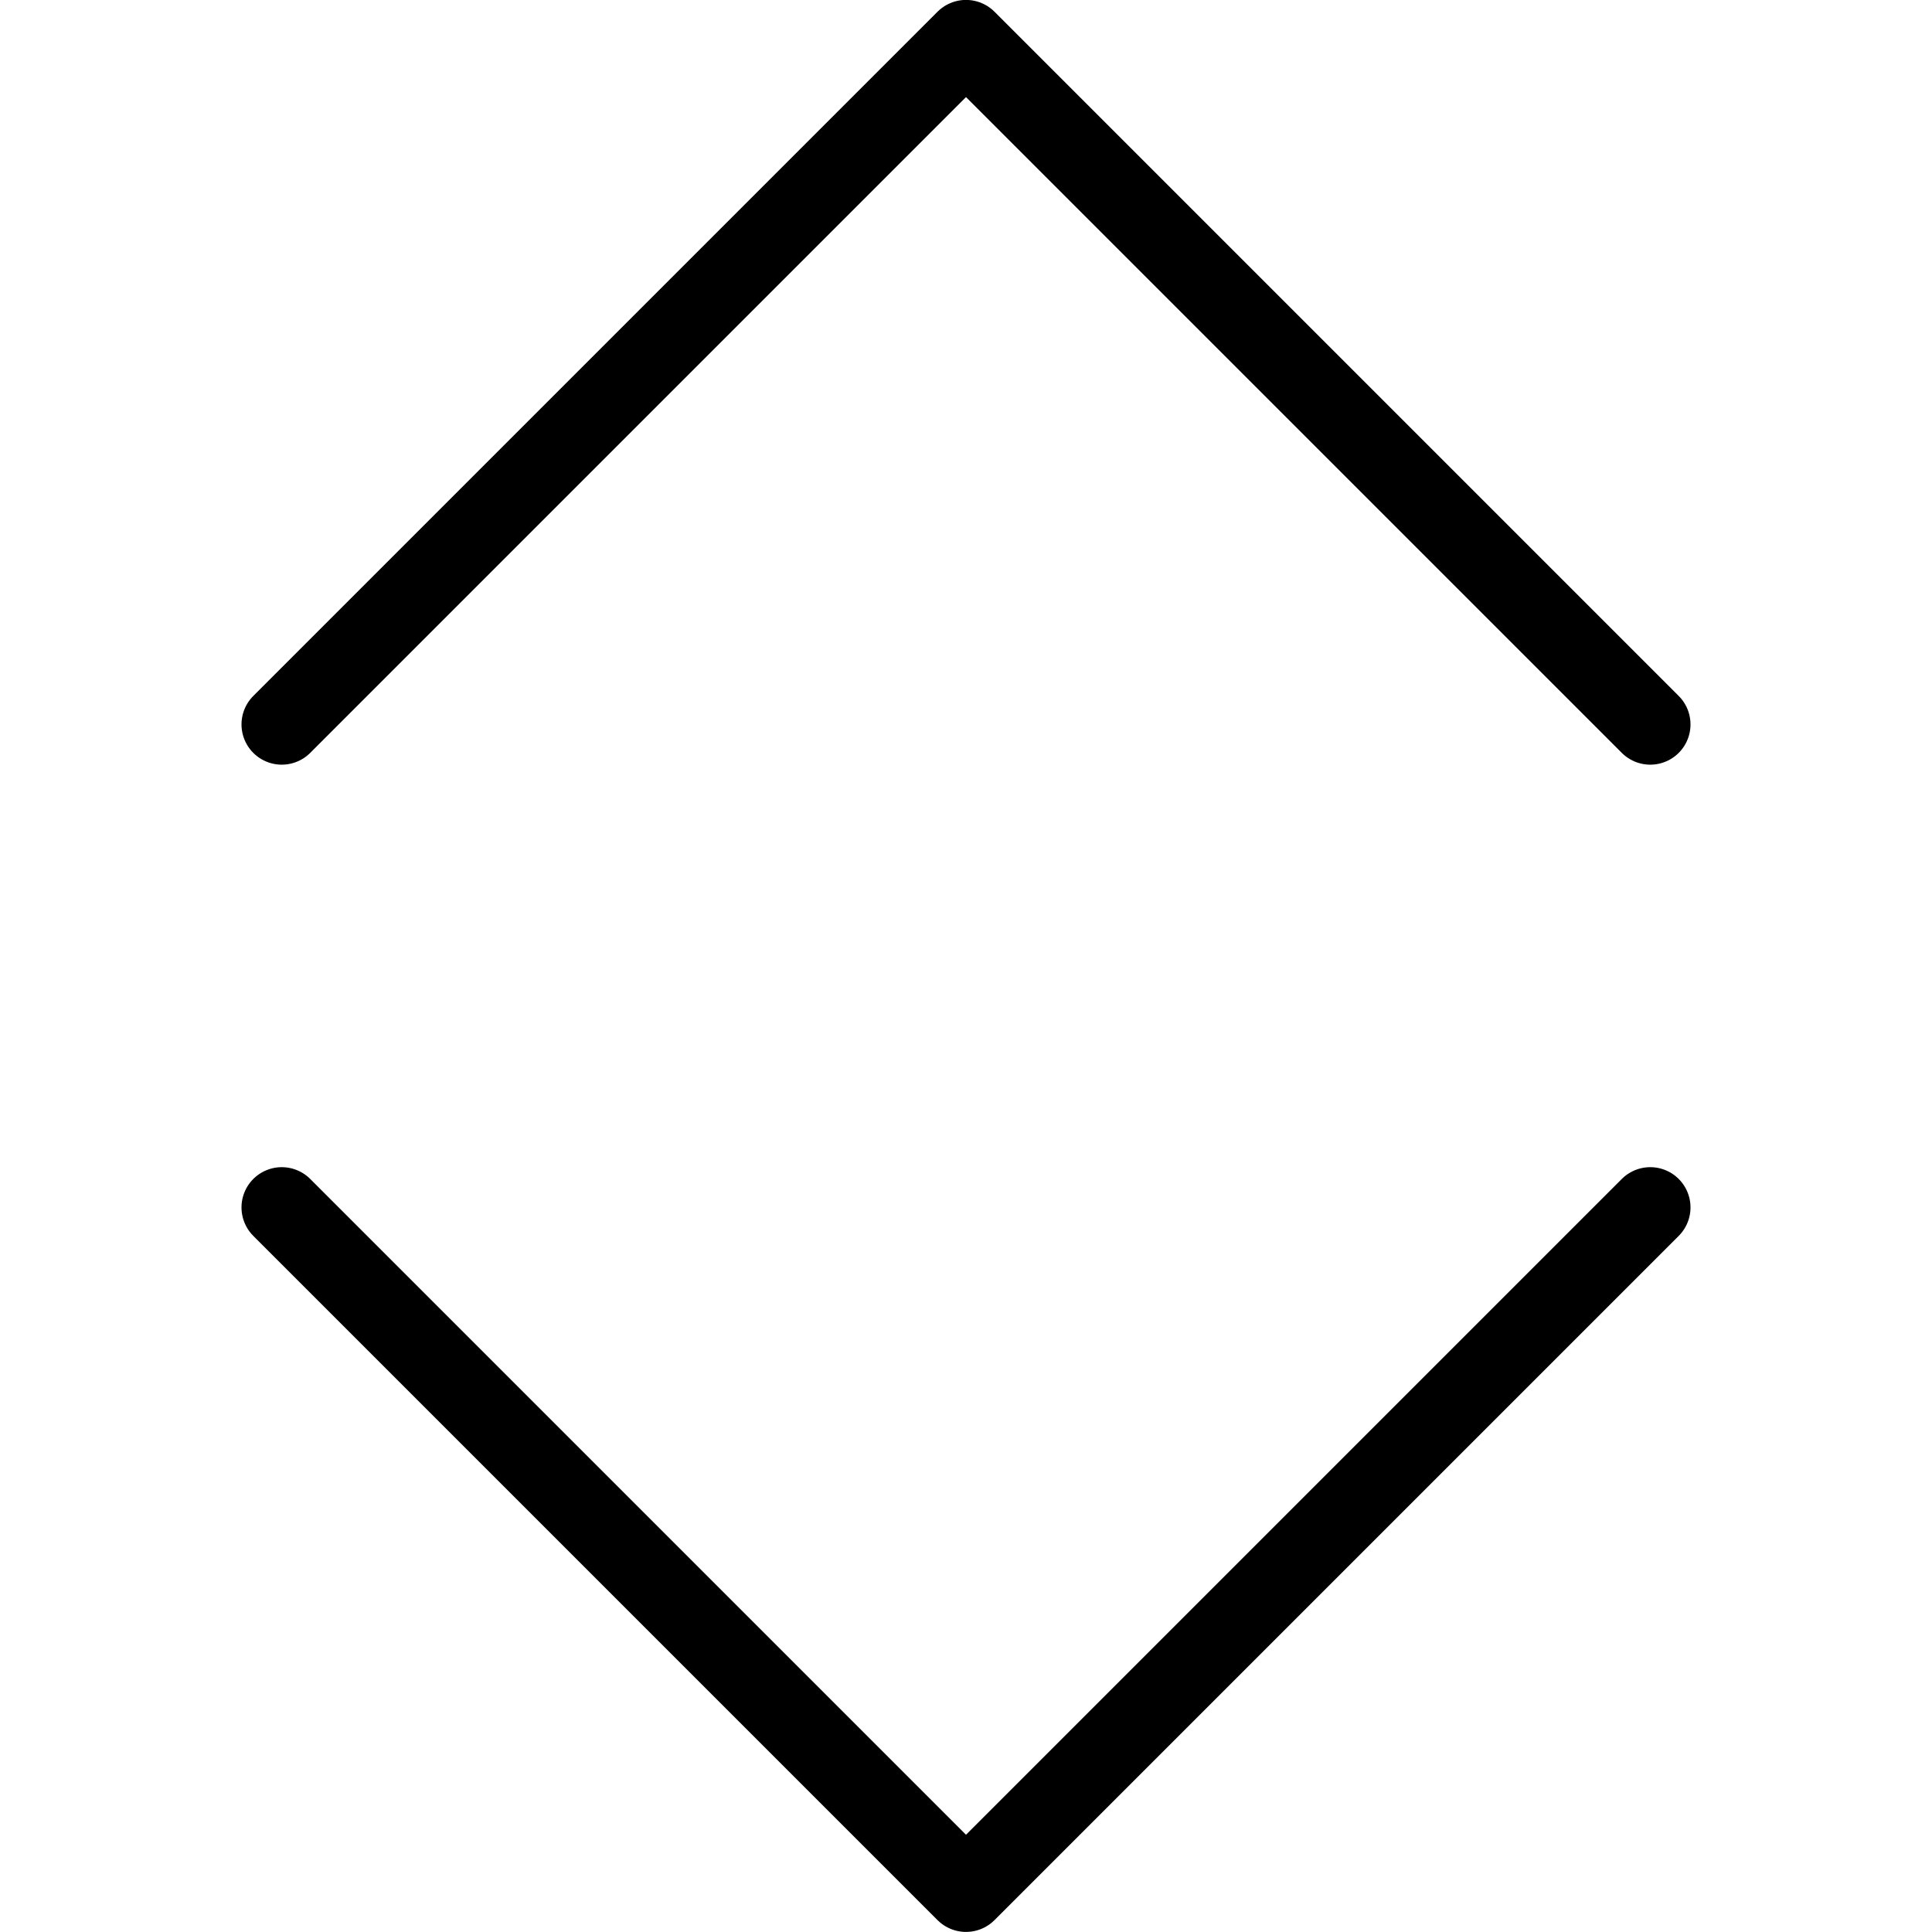
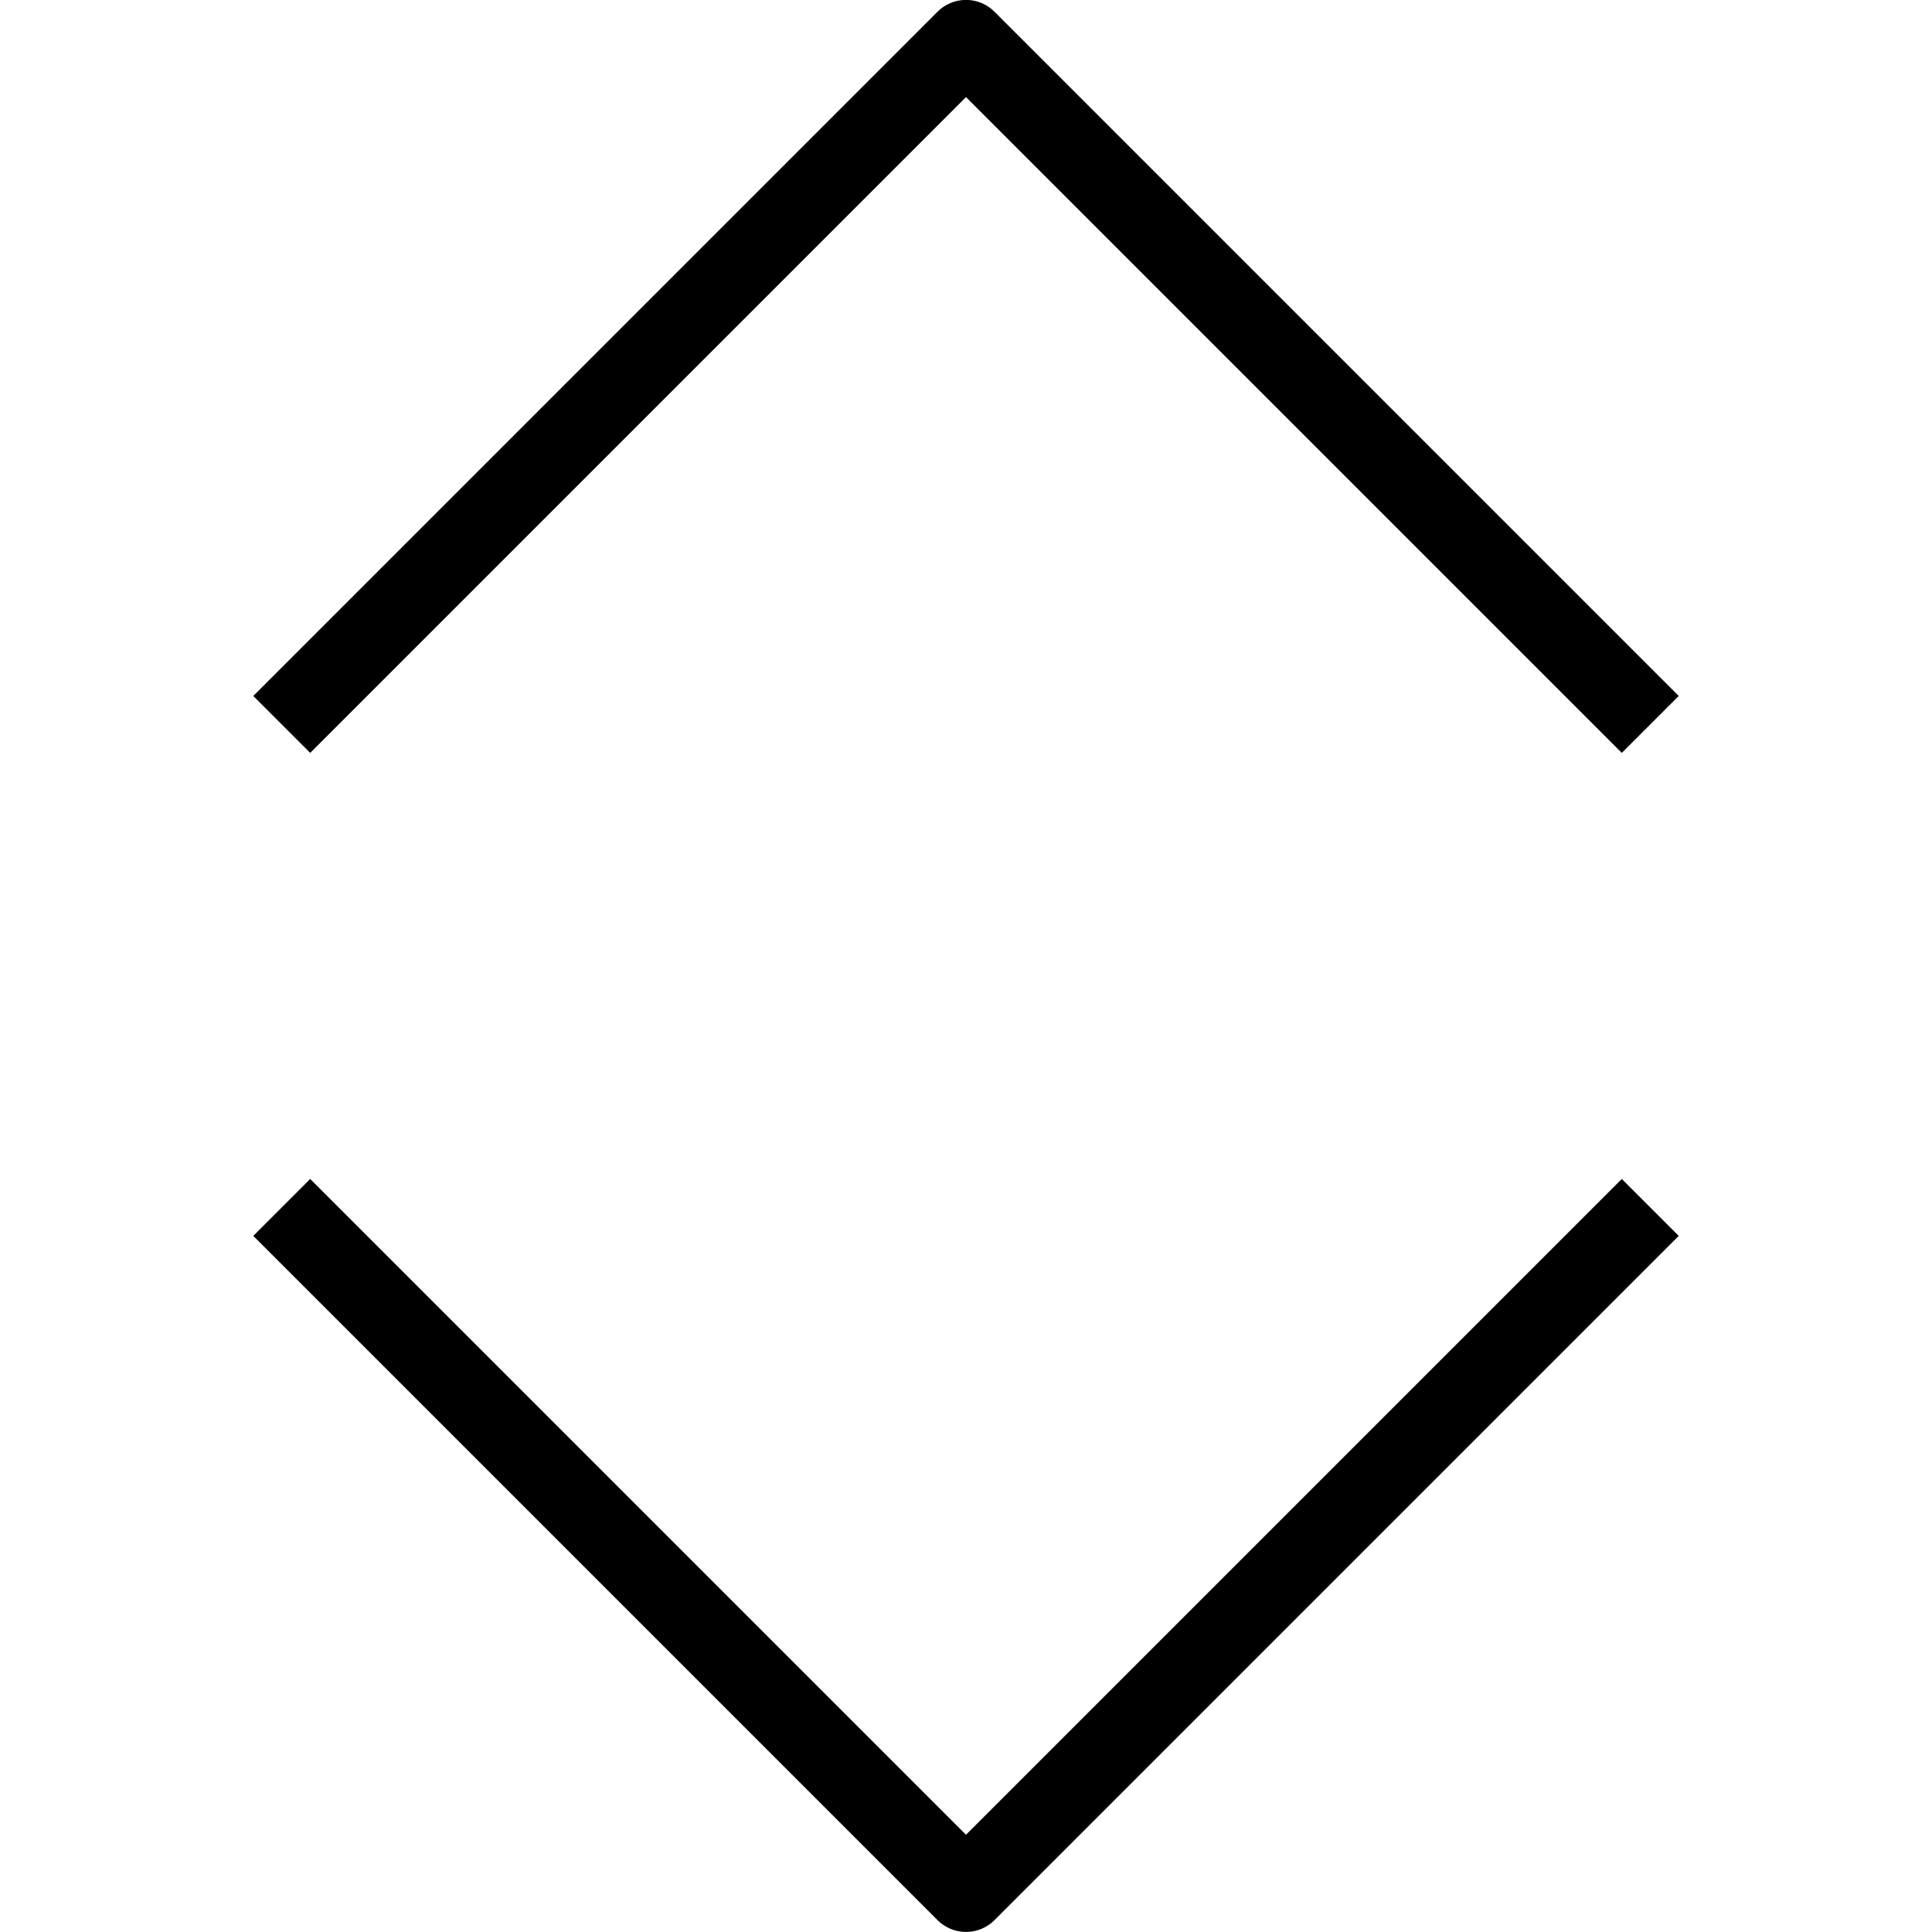
<svg xmlns="http://www.w3.org/2000/svg" viewBox="0 0 24 24">
  <defs>
-     <style>.a{fill:none;stroke:#000;stroke-linecap:round;stroke-linejoin:round;}</style>
+     <style>
+             .a{fill:none;stroke:#000;strokeLinecap:round;stroke-linejoin:round;}
+         </style>
  </defs>
-   <polyline class="a" points="20.5 8.999 12 0.499 3.5 8.999" />
-   <polyline class="a" points="20.5 14.999 12 23.499 3.5 14.999" />
+   <polyline points="20.5 8.999 12 0.499 3.5 8.999" class="a" />
+   <polyline points="20.5 14.999 12 23.499 3.5 14.999" class="a" />
</svg>
